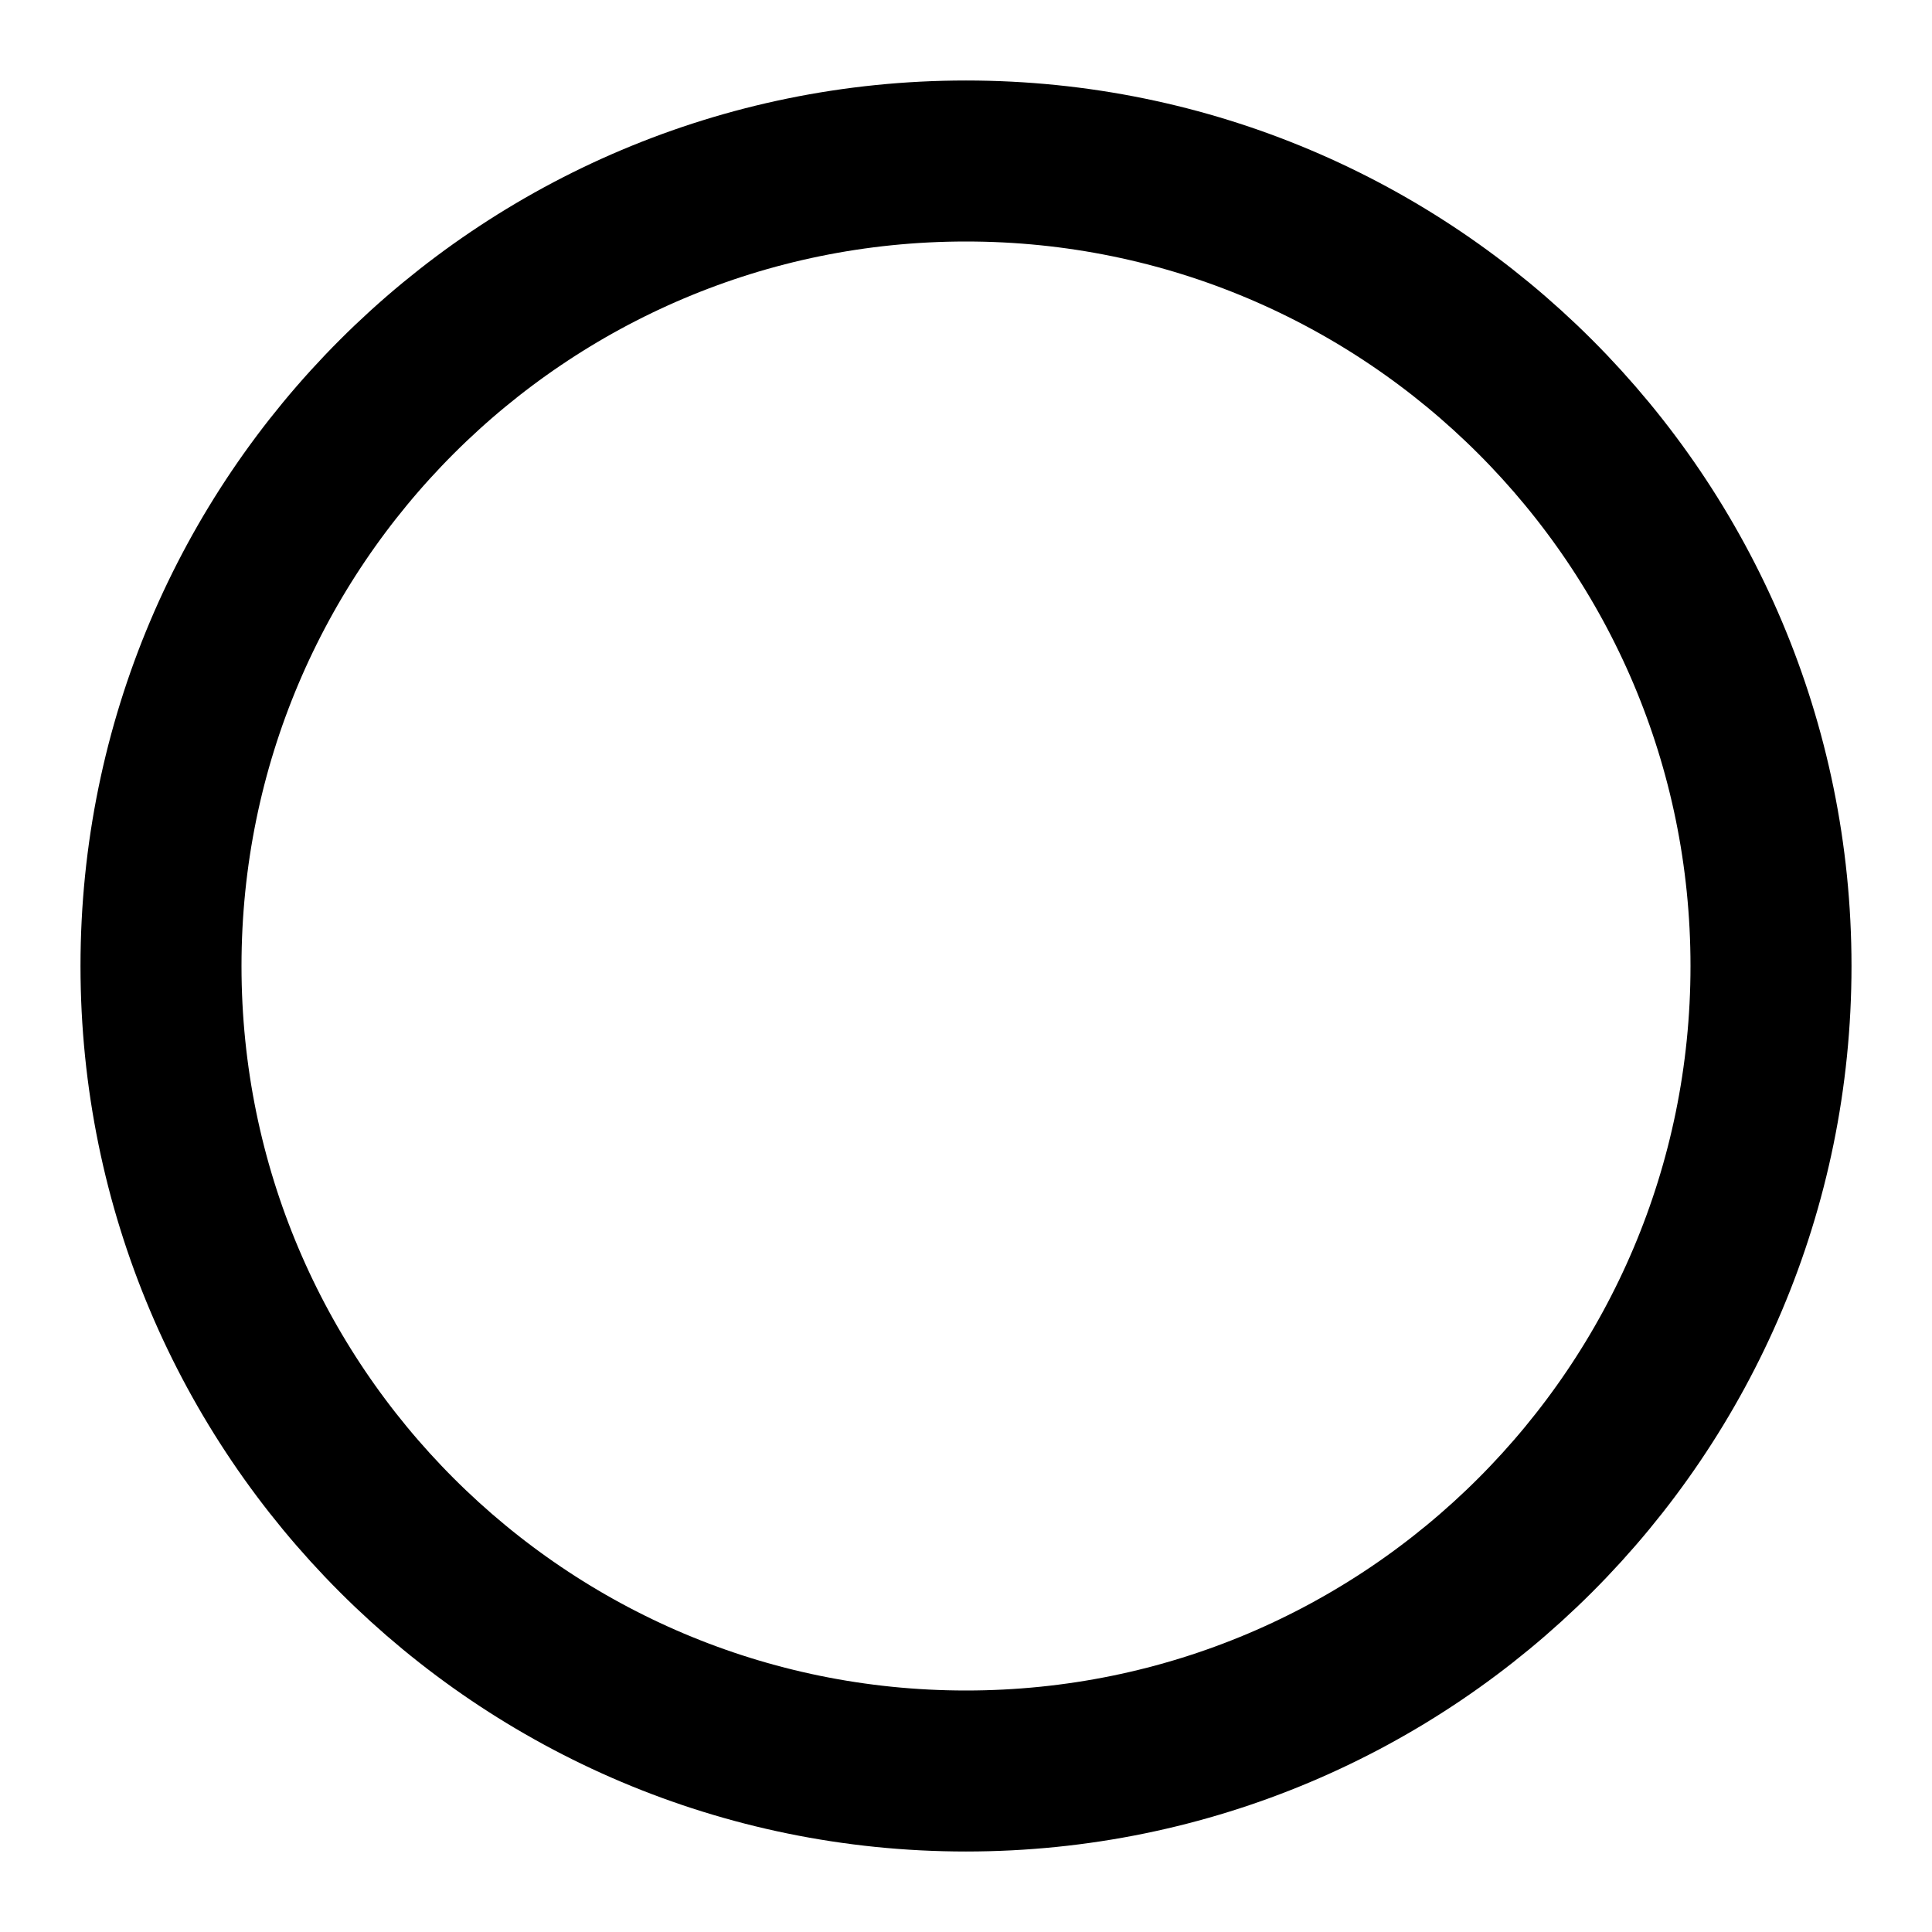
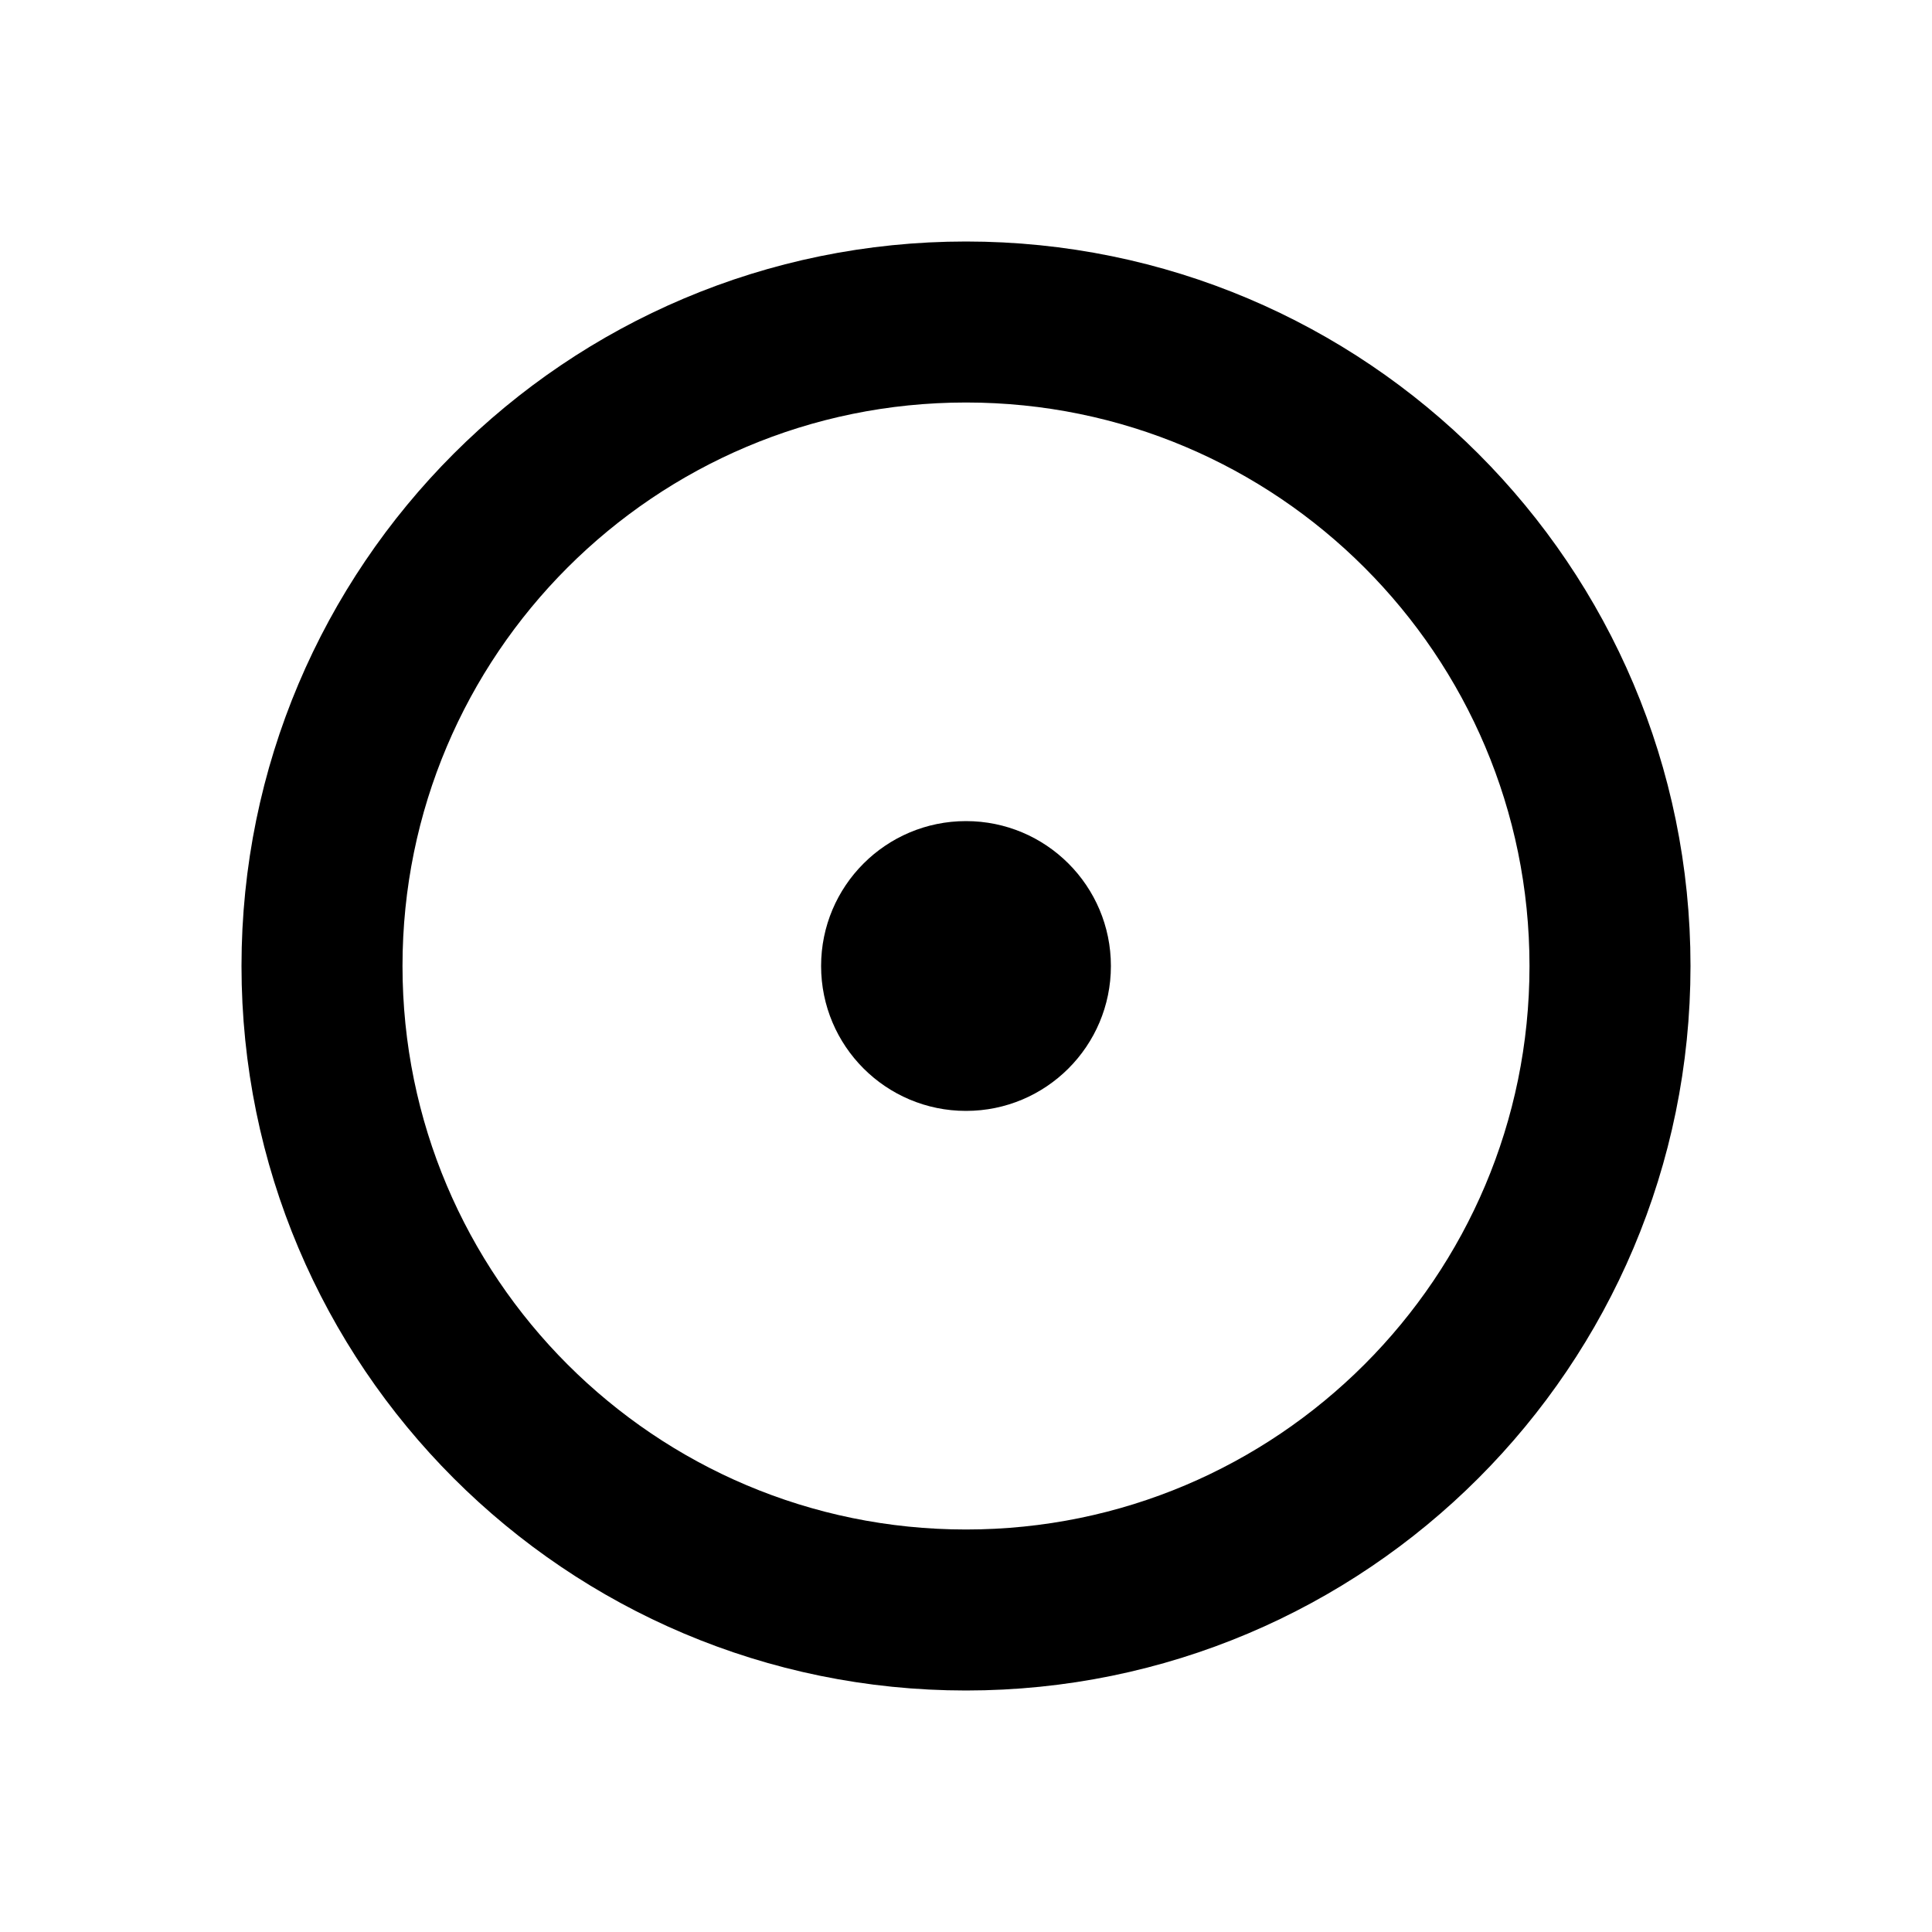
<svg xmlns="http://www.w3.org/2000/svg" width="24" height="24" viewBox="0 0 24 24" fill="none" stroke="currentColor" stroke-width="2" stroke-linecap="round" stroke-linejoin="round">
-   <circle cx="12" cy="12" r="10" />
+   <circle cx="12" cy="12" r="8" />
+   <circle cx="12" cy="12" r="1.8" fill="currentColor" stroke="none" />
</svg>
